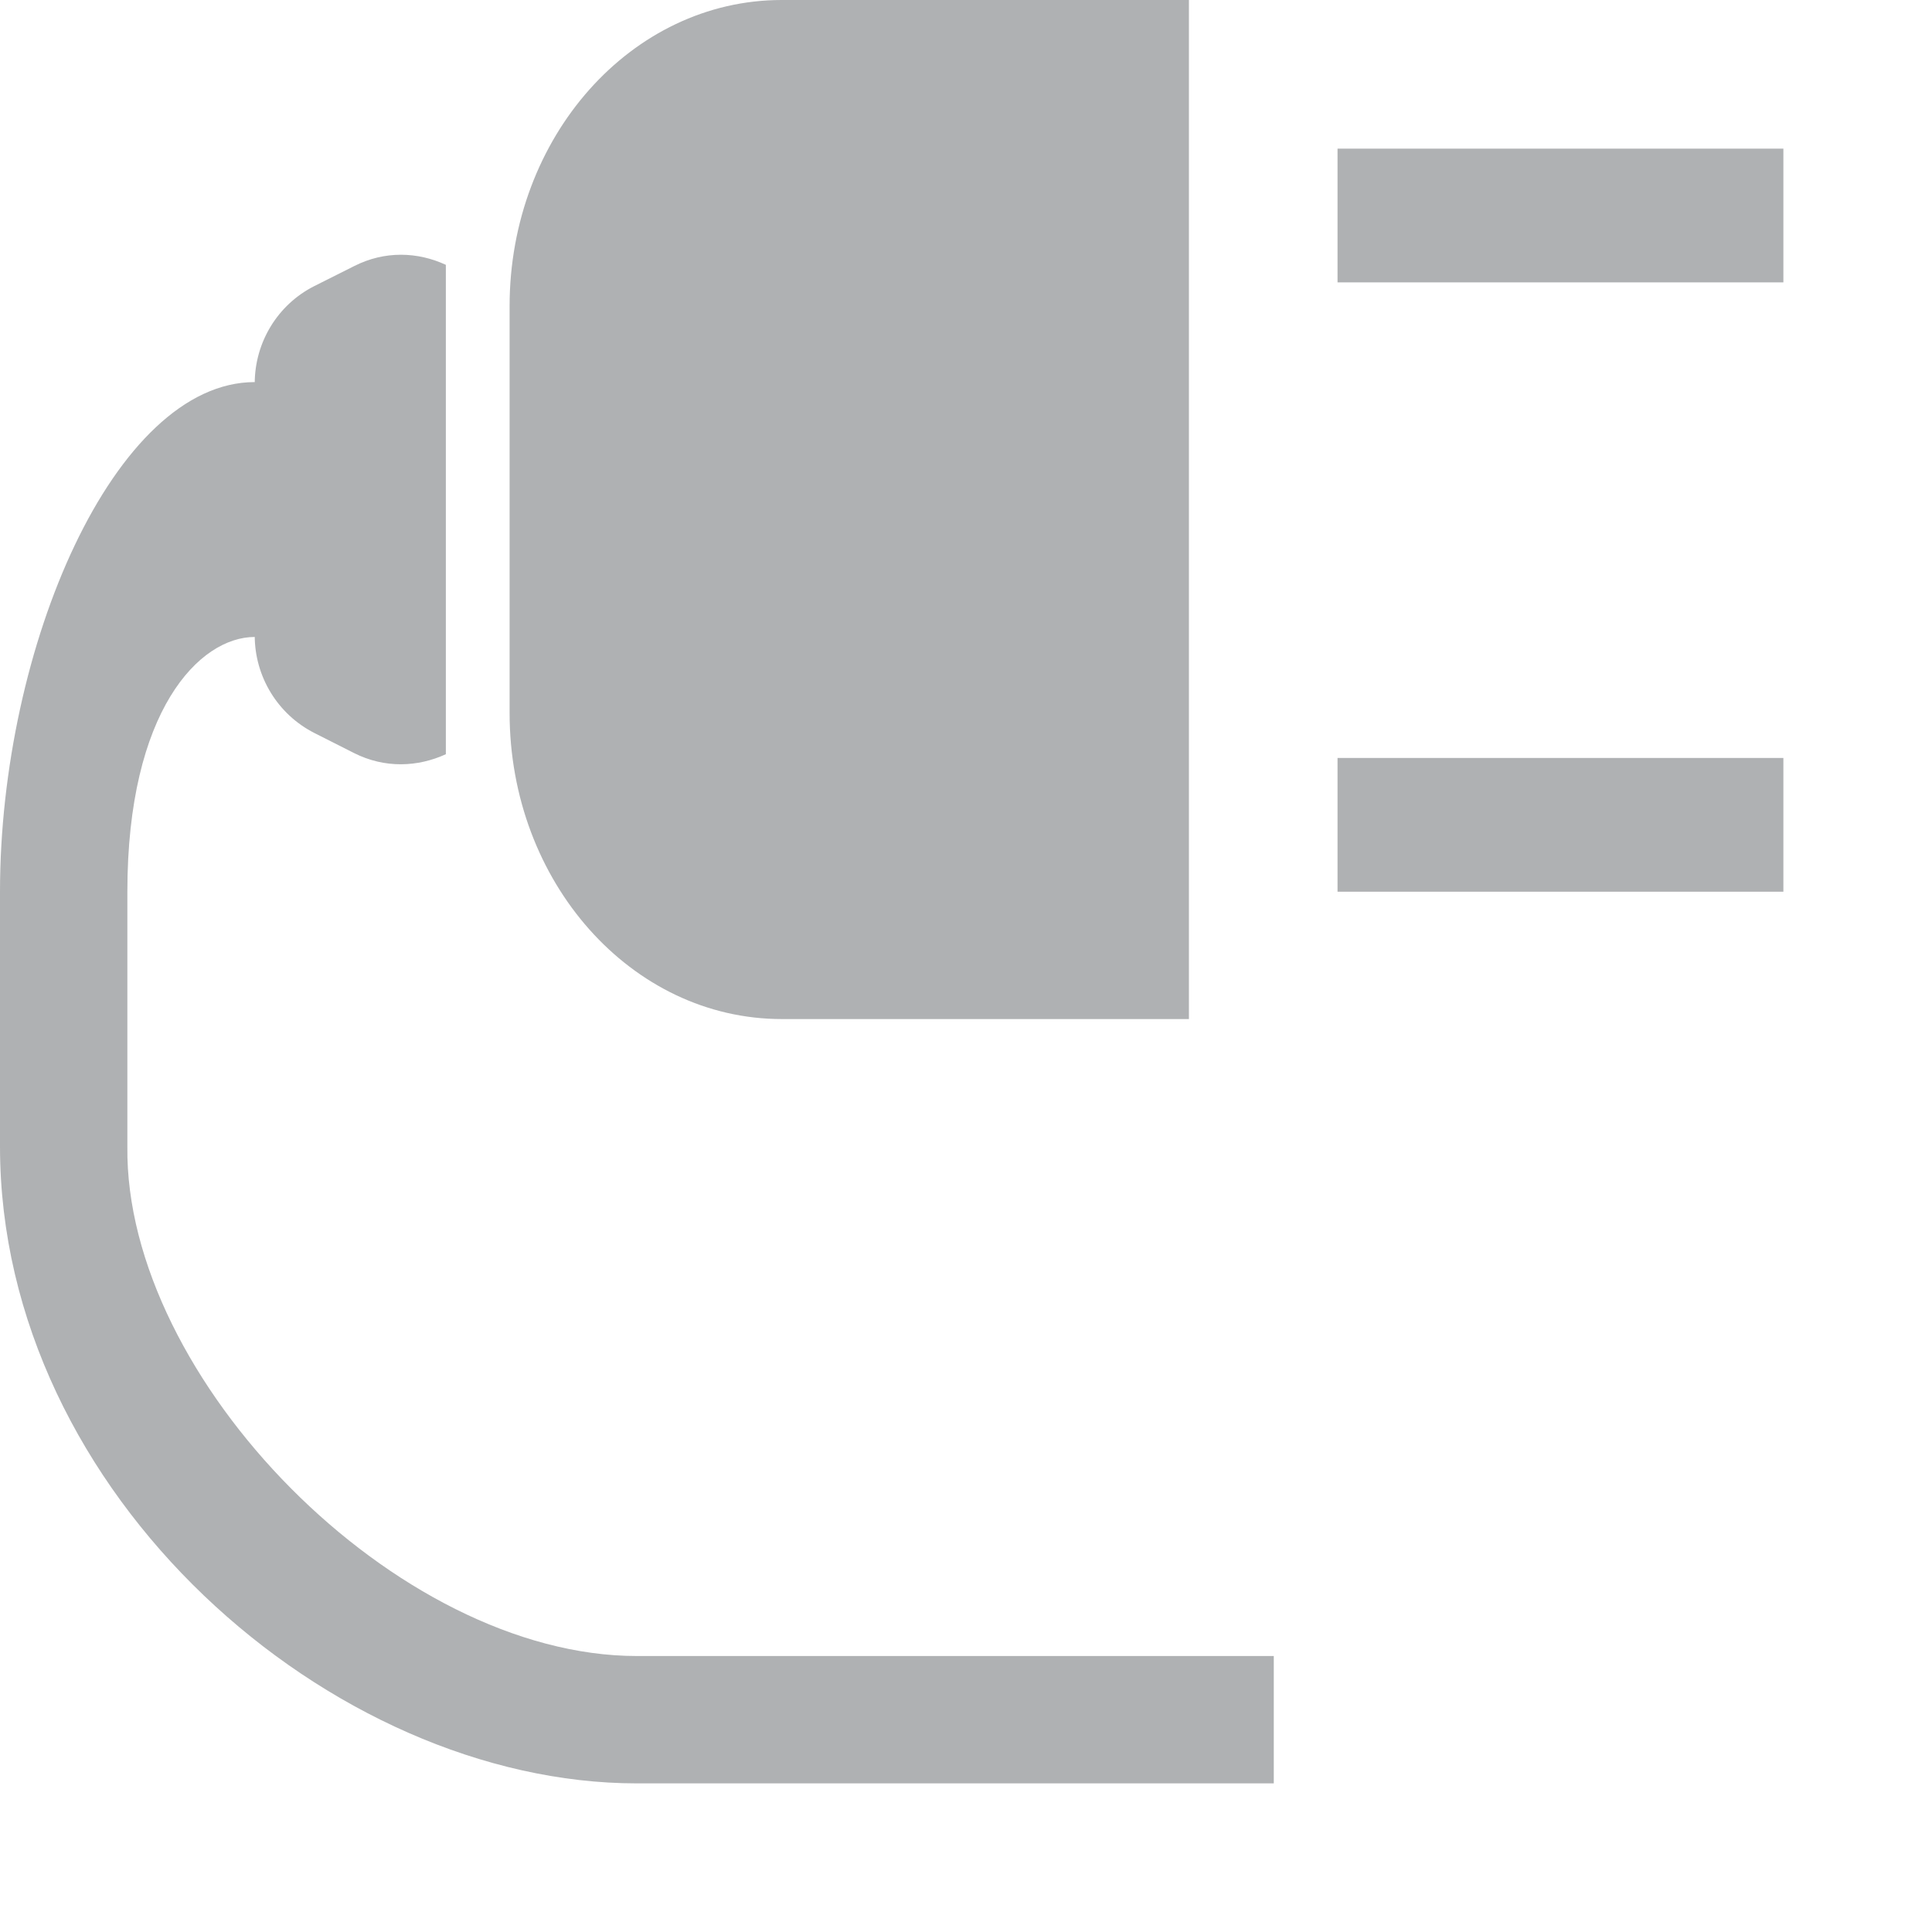
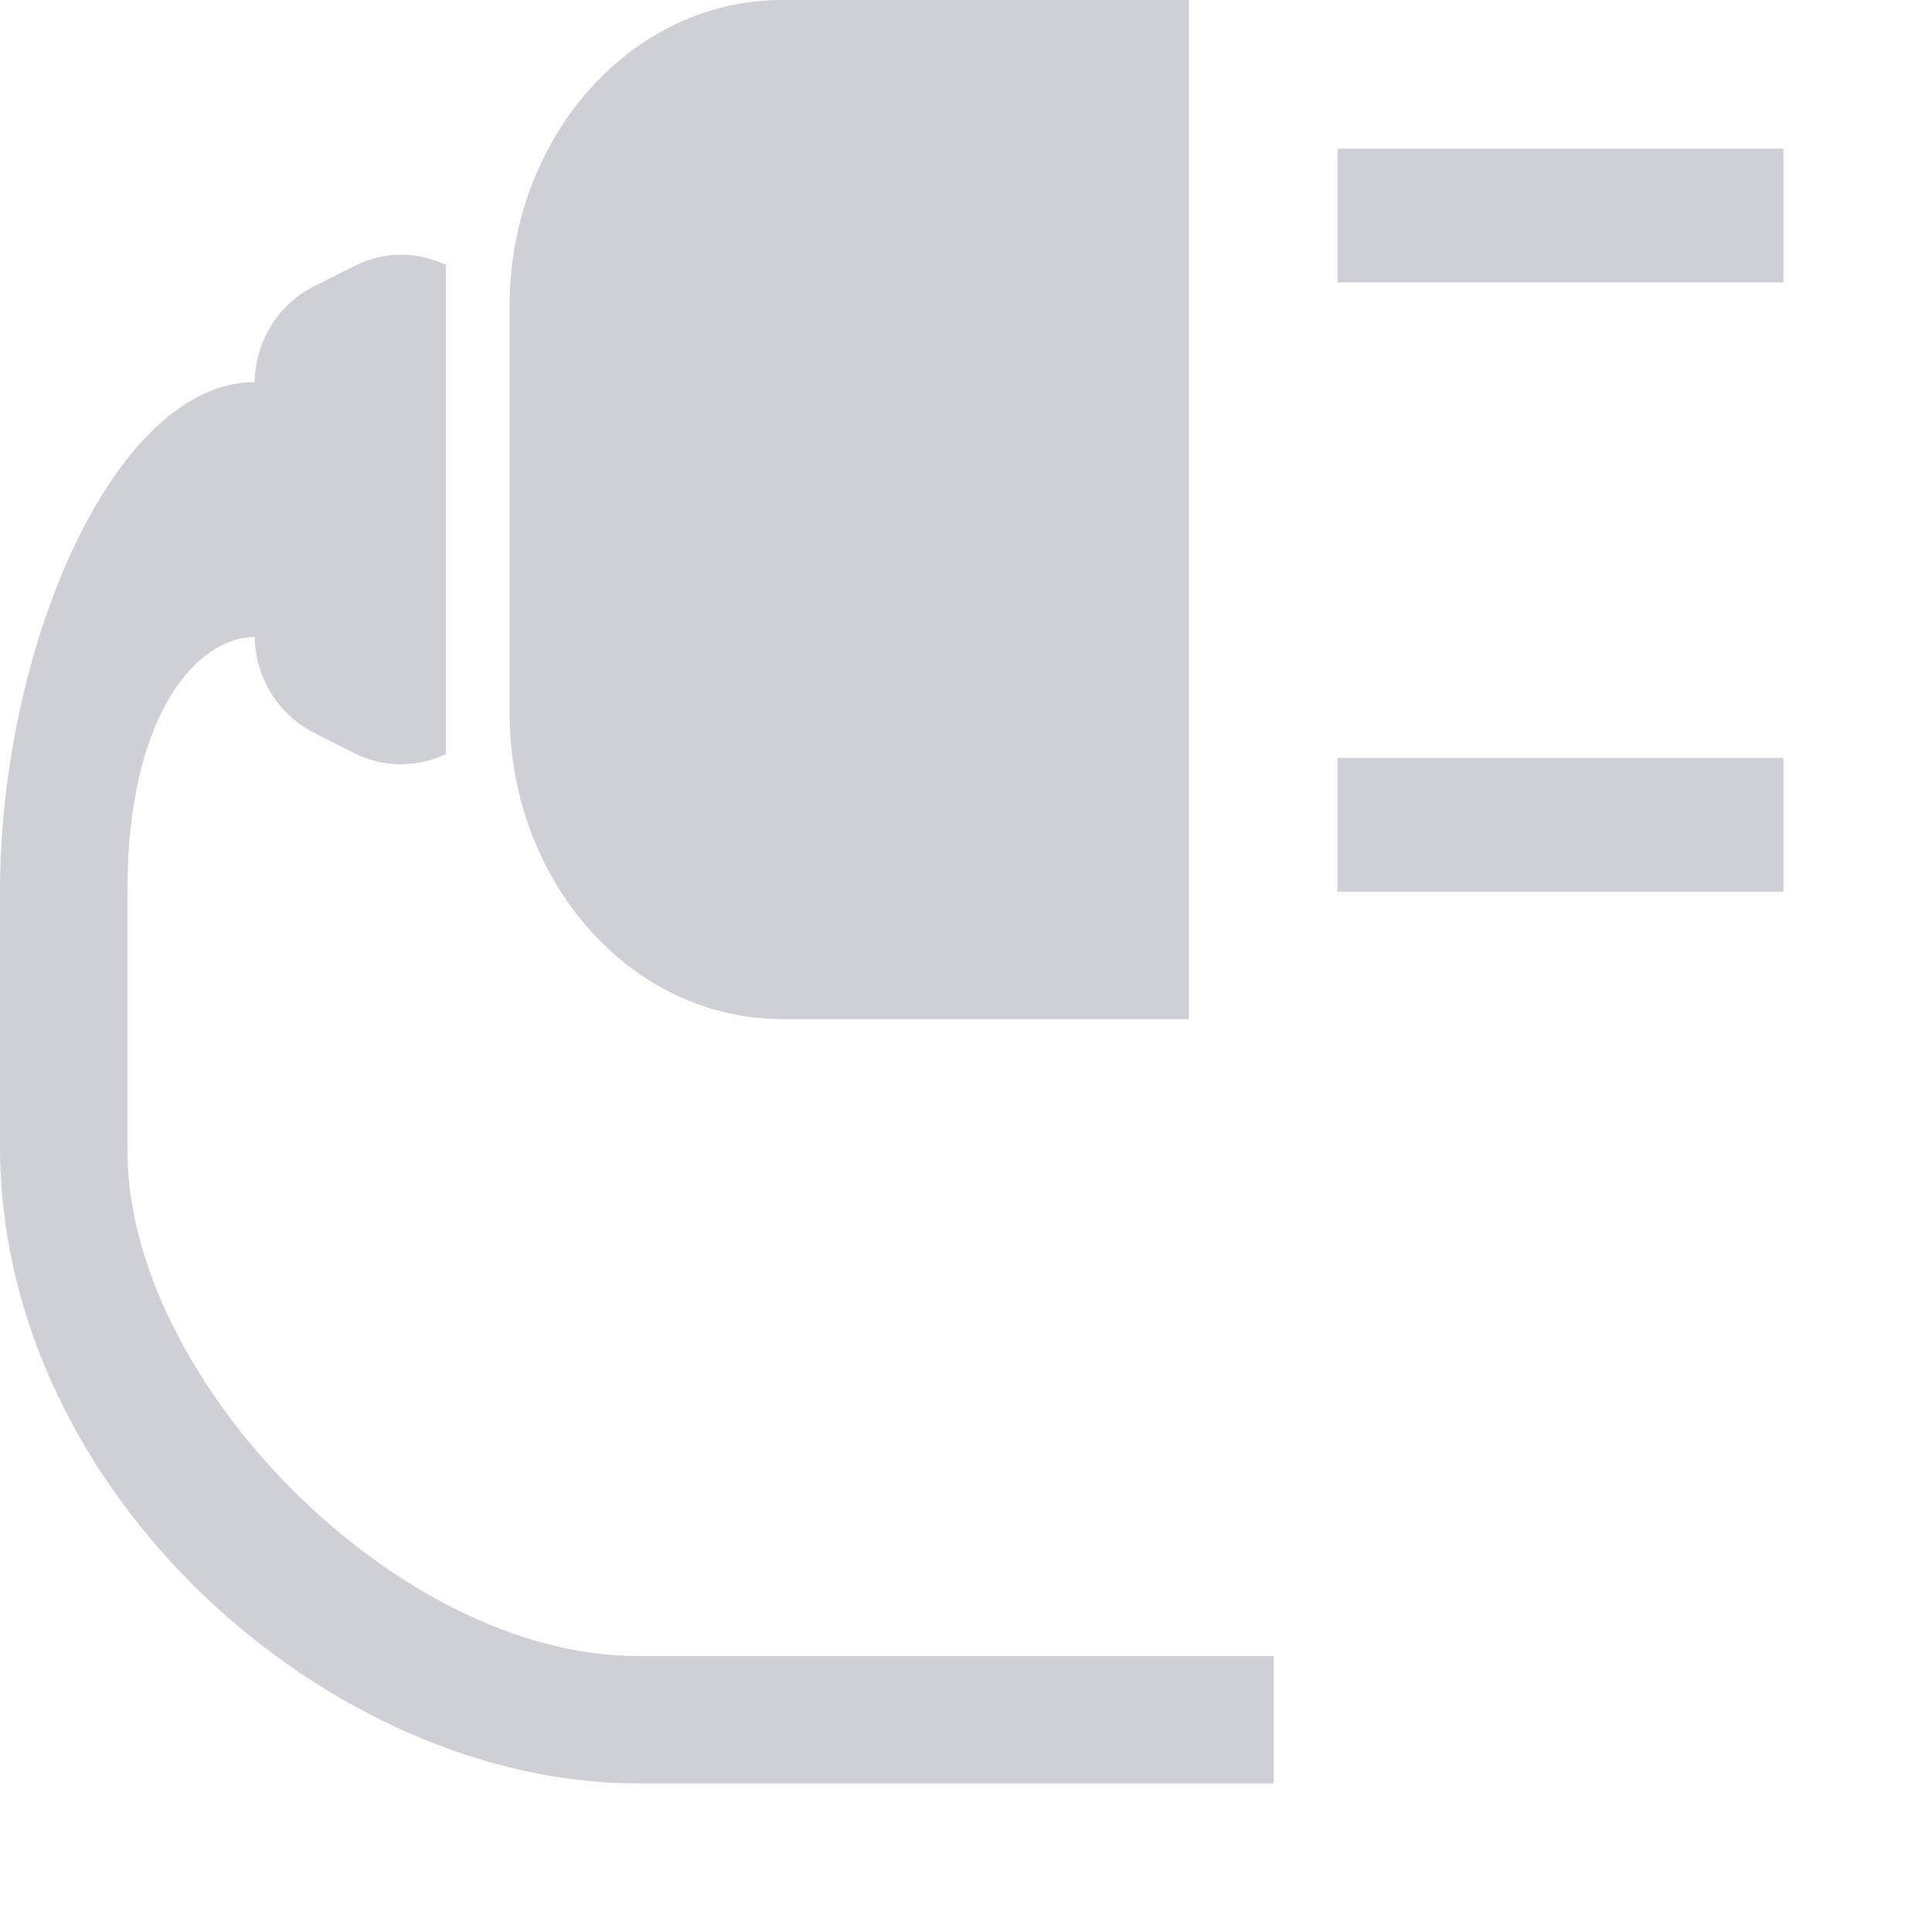
<svg xmlns="http://www.w3.org/2000/svg" width="13" height="13" viewBox="0 0 13 13">
-   <path fill="#AFB1B3" fill-rule="evenodd" d="M1.714,4.277 C1.714,4.553 1.869,4.807 2.115,4.932 L2.382,5.067 C2.59,5.172 2.812,5.161 3,5.075 L3,3.862 L3,2.995 L3,1.782 C2.812,1.695 2.59,1.685 2.382,1.791 L2.115,1.925 C1.869,2.049 1.714,2.303 1.714,2.58 L1.714,2.995 L1.714,3.862 L1.714,4.277 Z M4.286,11.143 C2.667,11.143 0.838,9.276 0.857,7.714 L0.857,6 C0.857,4.782 1.342,4.286 1.714,4.286 L1.714,2.571 C0.771,2.571 0,4.353 0,6 L0,7.714 C0,10.057 2.229,12 4.286,12 L8.571,12 L8.571,11.143 L4.286,11.143 Z M8,0 L8,6.857 L5.26,6.857 C4.249,6.857 3.429,5.935 3.429,4.797 L3.429,2.06 C3.429,0.922 4.249,0 5.26,0 L8,0 Z M9,6 L12,6 L12,5.1 L9,5.1 L9,6 Z M9,1.9 L12,1.9 L12,1 L9,1 L9,1.9 Z" />
+   <path fill="#CED0D6" fill-rule="evenodd" d="M1.714,4.277 C1.714,4.553 1.869,4.807 2.115,4.932 L2.382,5.067 C2.59,5.172 2.812,5.161 3,5.075 L3,3.862 L3,2.995 L3,1.782 C2.812,1.695 2.59,1.685 2.382,1.791 L2.115,1.925 C1.869,2.049 1.714,2.303 1.714,2.58 L1.714,2.995 L1.714,3.862 L1.714,4.277 Z M4.286,11.143 C2.667,11.143 0.838,9.276 0.857,7.714 L0.857,6 C0.857,4.782 1.342,4.286 1.714,4.286 L1.714,2.571 C0.771,2.571 0,4.353 0,6 L0,7.714 C0,10.057 2.229,12 4.286,12 L8.571,12 L8.571,11.143 L4.286,11.143 Z M8,0 L8,6.857 L5.26,6.857 C4.249,6.857 3.429,5.935 3.429,4.797 L3.429,2.06 C3.429,0.922 4.249,0 5.26,0 L8,0 Z M9,6 L12,6 L12,5.1 L9,5.1 L9,6 Z M9,1.9 L12,1.9 L12,1 L9,1 L9,1.9 Z" />
</svg>
